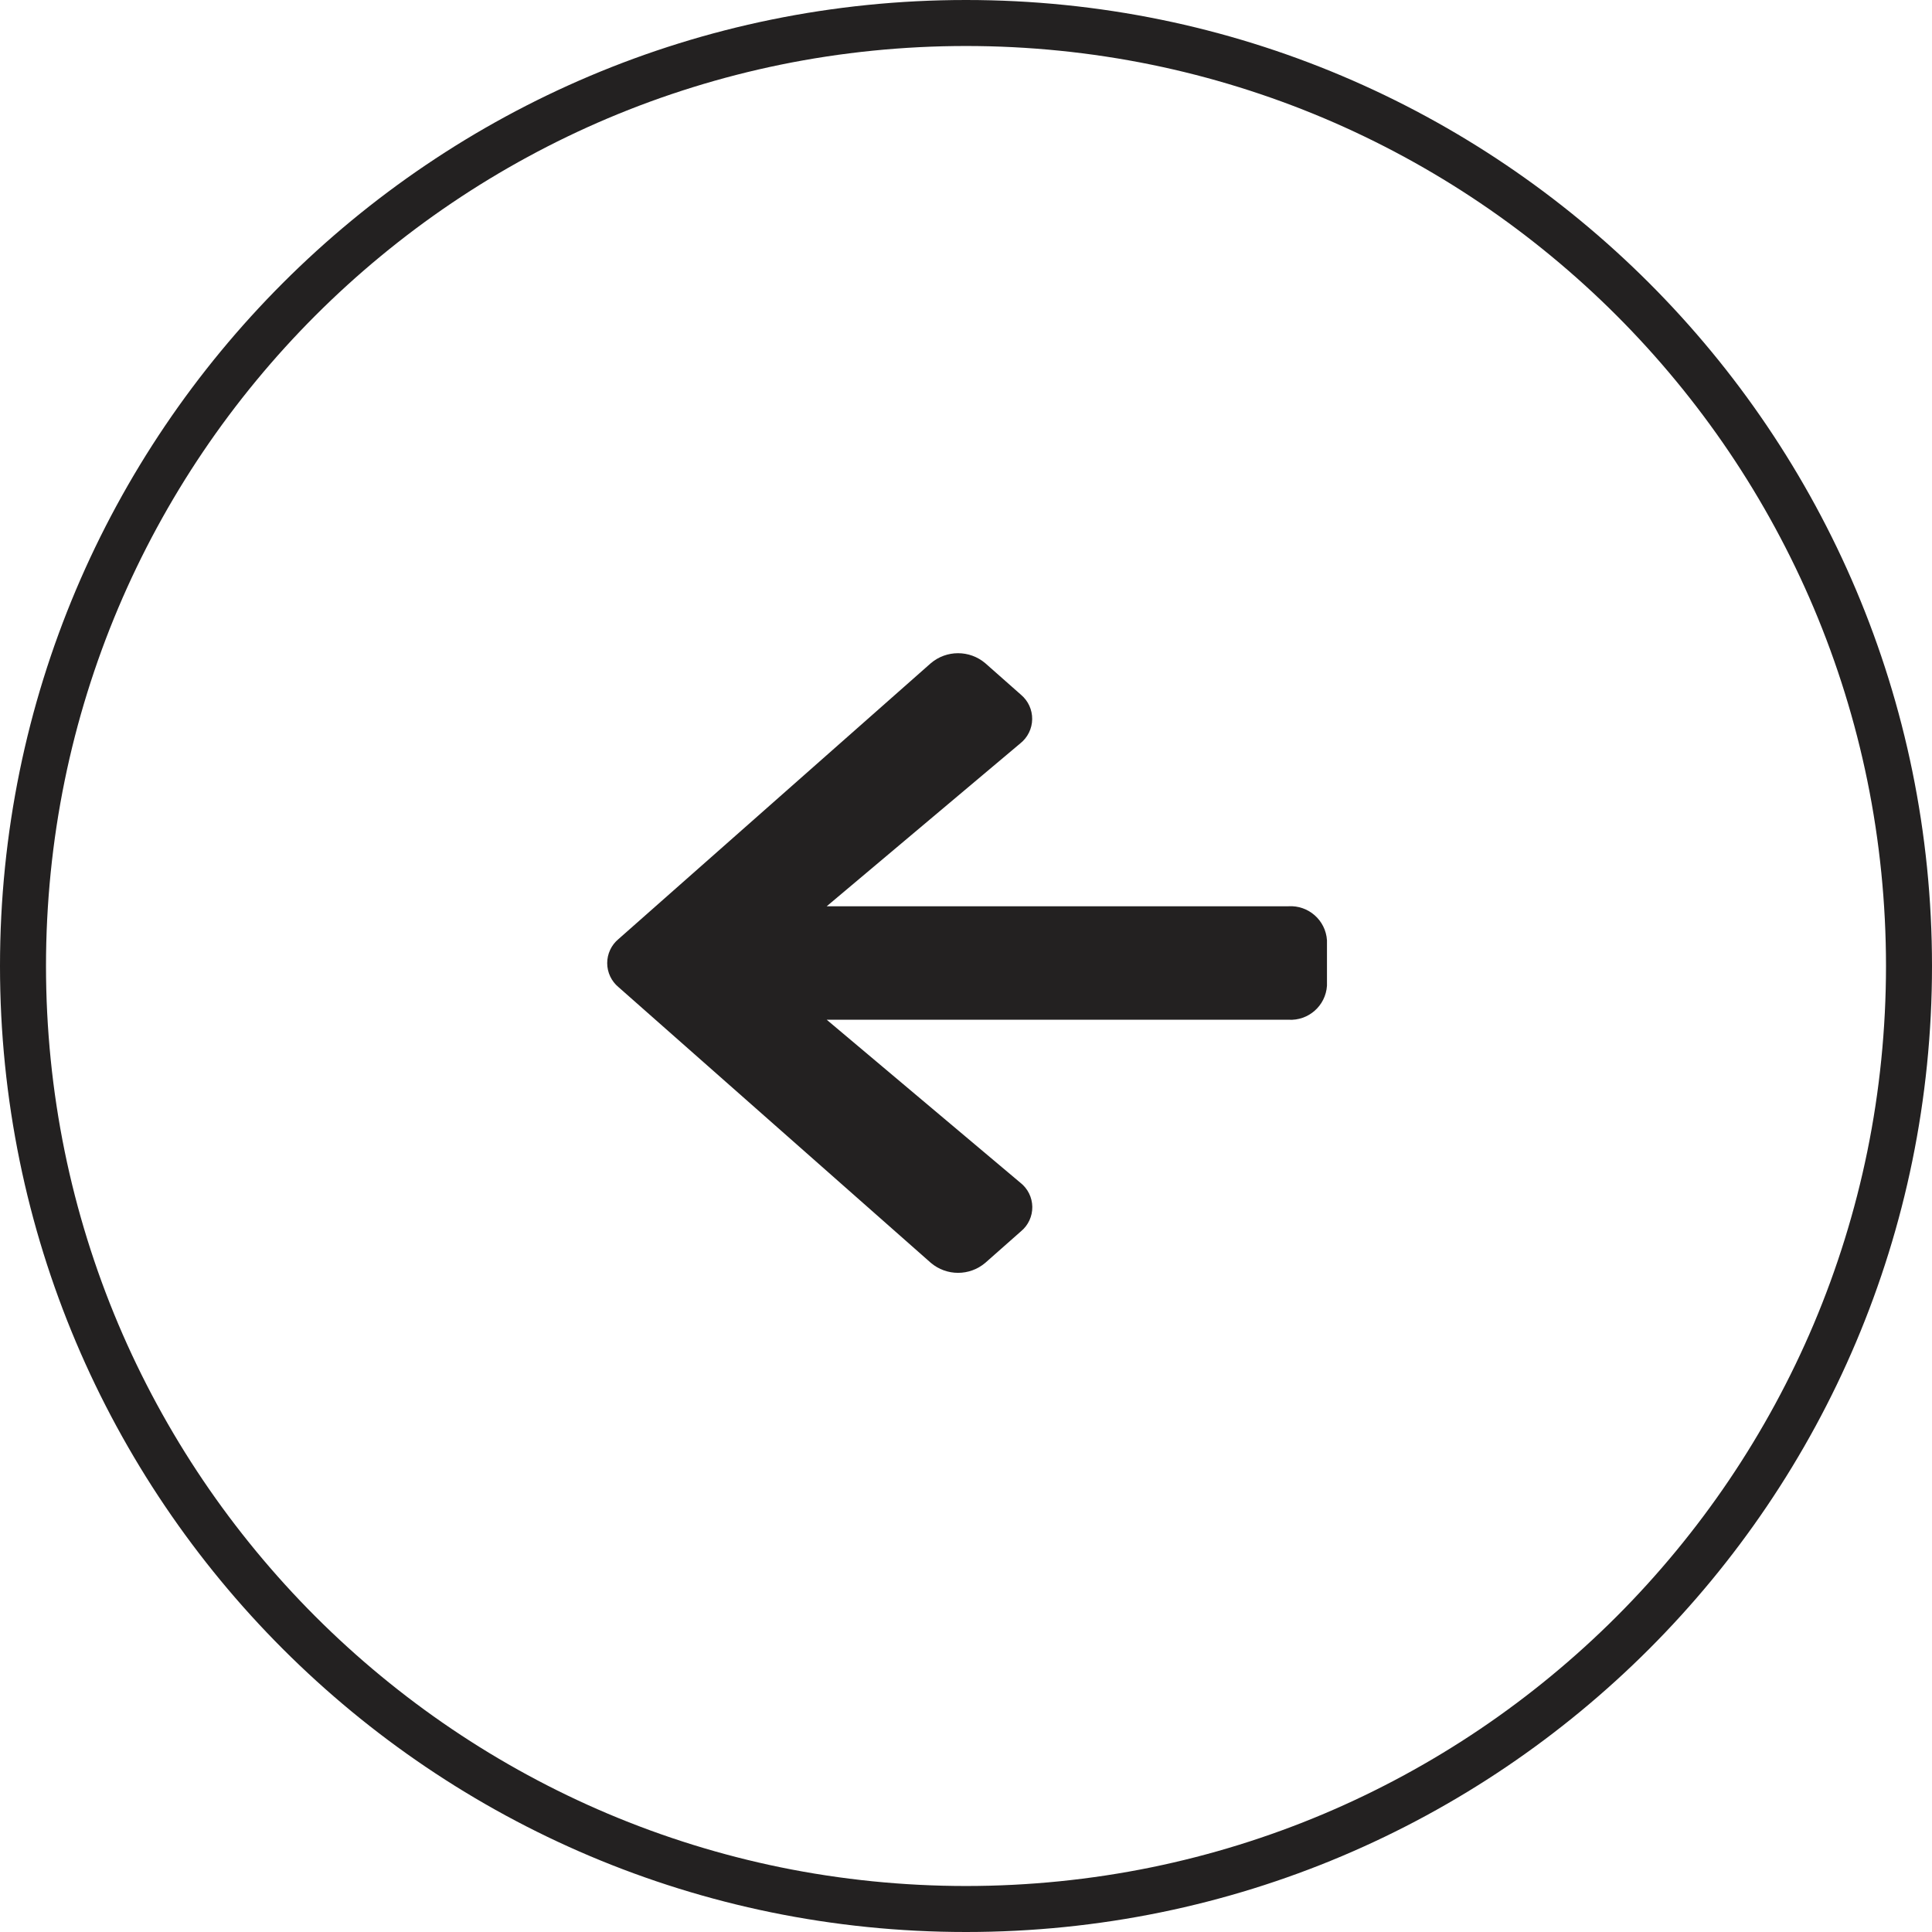
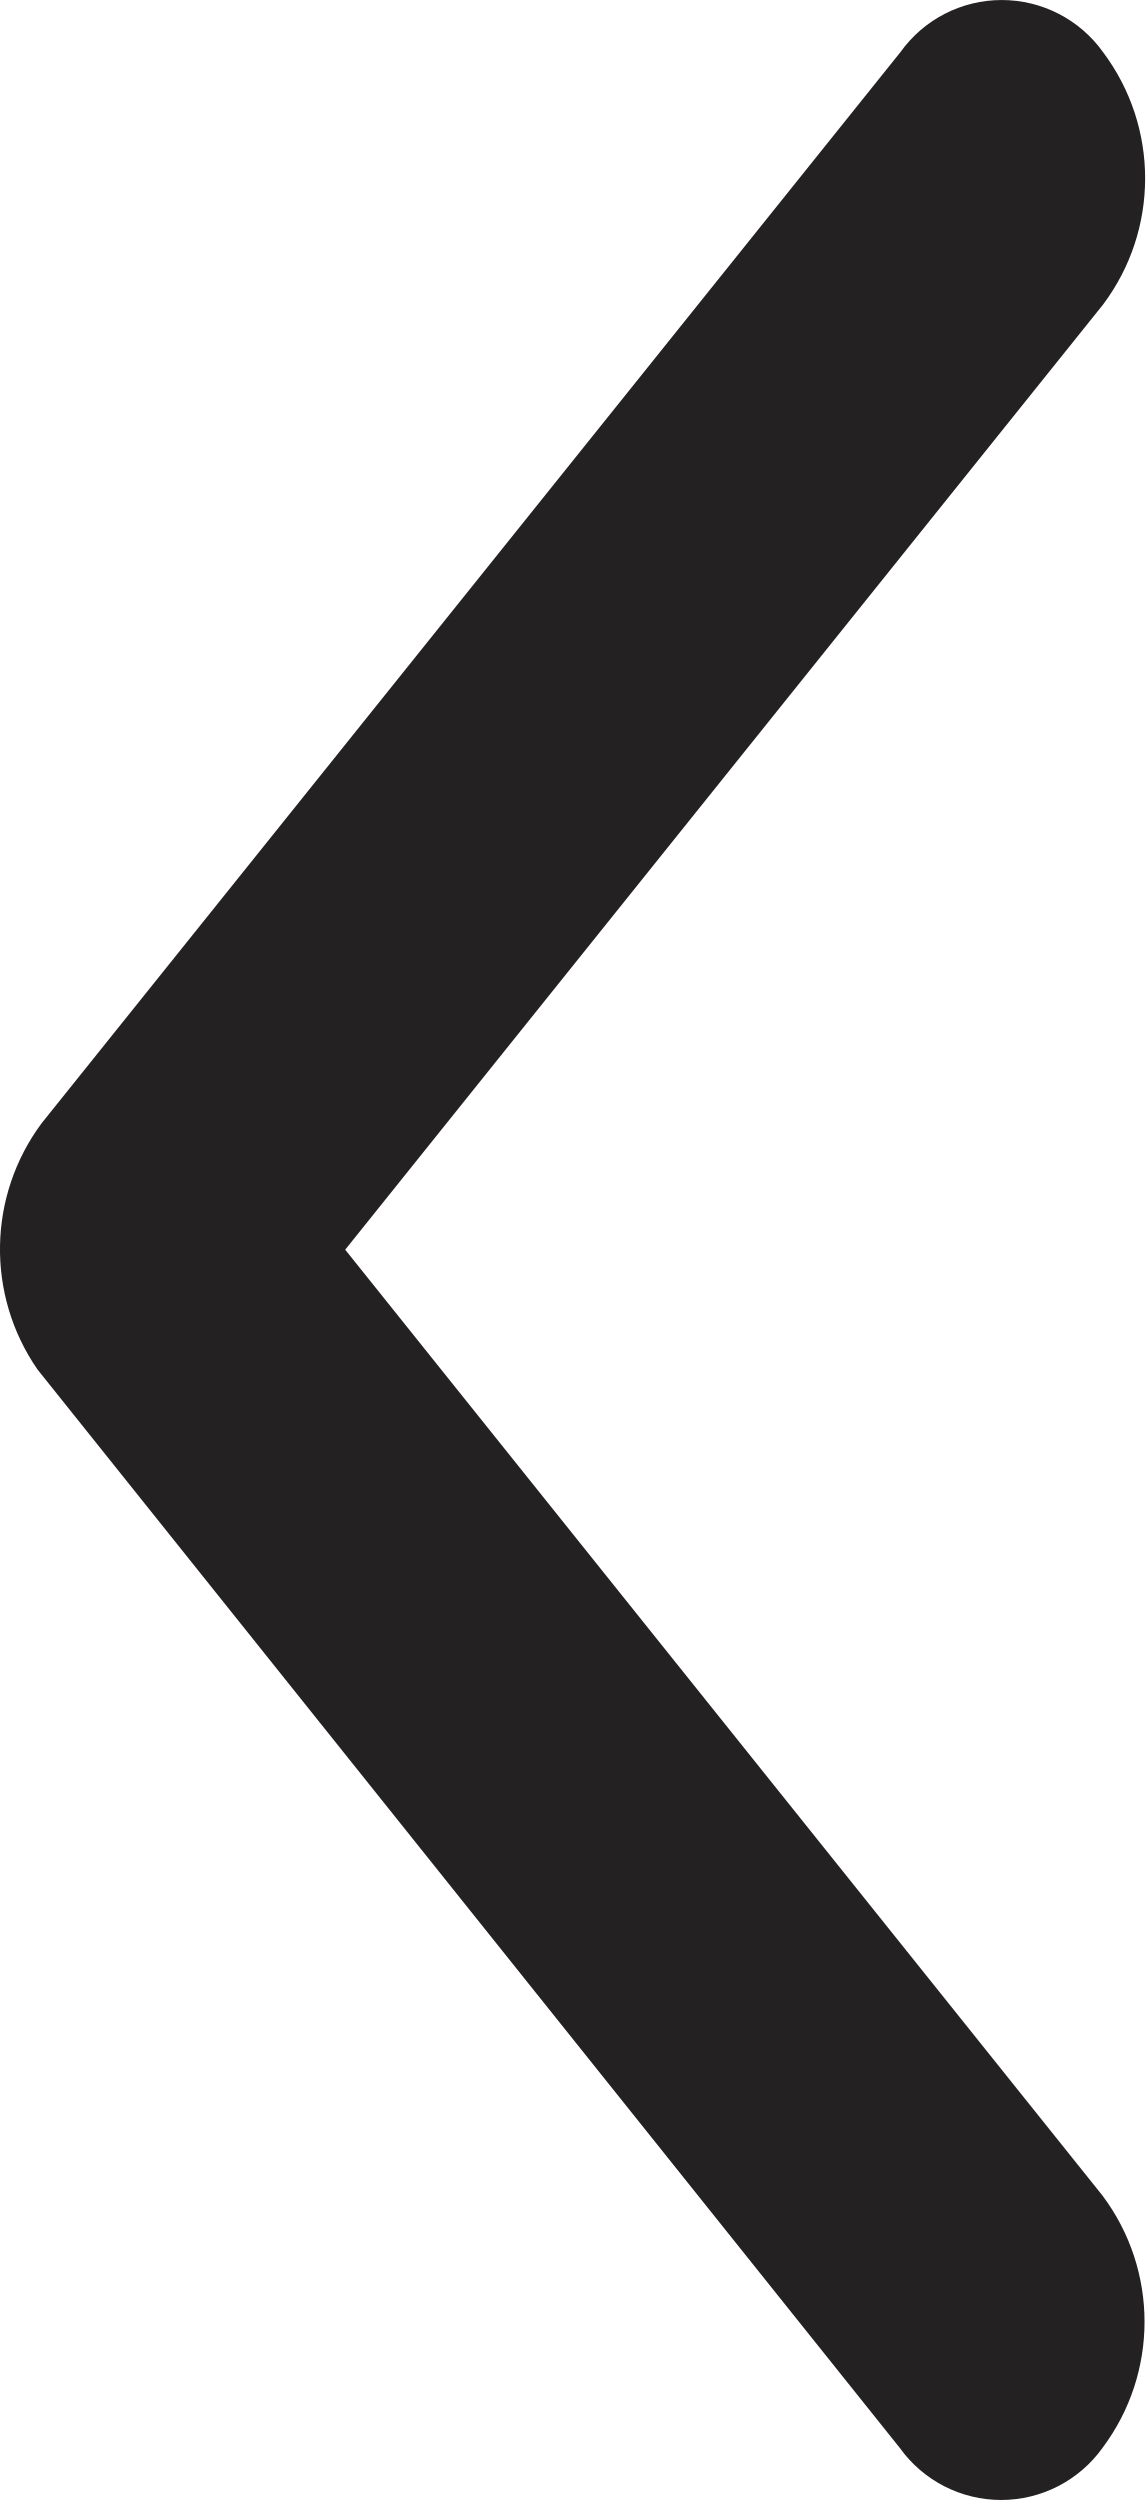
- <svg xmlns="http://www.w3.org/2000/svg" width="210" height="210" viewBox="0 0 210 210">
-   <g id="Path_21" data-name="Path 21" fill="none">
-     <path d="M105,0A105,105,0,1,1,0,105,105,105,0,0,1,105,0Z" stroke="none" />
-     <path d="M 105 5 C 98.212 5 91.429 5.684 84.841 7.032 C 78.423 8.345 72.11 10.305 66.077 12.856 C 60.153 15.362 54.438 18.464 49.093 22.075 C 43.796 25.654 38.816 29.763 34.289 34.289 C 29.763 38.816 25.654 43.796 22.075 49.093 C 18.464 54.438 15.362 60.153 12.856 66.077 C 10.305 72.11 8.345 78.423 7.032 84.841 C 5.684 91.429 5 98.212 5 105 C 5 111.788 5.684 118.571 7.032 125.159 C 8.345 131.577 10.305 137.89 12.856 143.923 C 15.362 149.847 18.464 155.562 22.075 160.907 C 25.654 166.204 29.763 171.184 34.289 175.711 C 38.816 180.237 43.796 184.346 49.093 187.925 C 54.438 191.536 60.153 194.638 66.077 197.144 C 72.11 199.695 78.423 201.655 84.841 202.968 C 91.429 204.316 98.212 205 105 205 C 111.788 205 118.571 204.316 125.159 202.968 C 131.577 201.655 137.89 199.695 143.923 197.144 C 149.847 194.638 155.562 191.536 160.907 187.925 C 166.204 184.346 171.184 180.237 175.711 175.711 C 180.237 171.184 184.346 166.204 187.925 160.907 C 191.536 155.562 194.638 149.847 197.144 143.923 C 199.695 137.89 201.655 131.577 202.968 125.159 C 204.316 118.571 205 111.788 205 105 C 205 98.212 204.316 91.429 202.968 84.841 C 201.655 78.423 199.695 72.11 197.144 66.077 C 194.638 60.153 191.536 54.438 187.925 49.093 C 184.346 43.796 180.237 38.816 175.711 34.289 C 171.184 29.763 166.204 25.654 160.907 22.075 C 155.562 18.464 149.847 15.362 143.923 12.856 C 137.89 10.305 131.577 8.345 125.159 7.032 C 118.571 5.684 111.788 5 105 5 M 105 0 C 162.99 0 210 47.01 210 105 C 210 162.99 162.99 210 105 210 C 47.01 210 0 162.99 0 105 C 0 47.01 47.01 0 105 0 Z" stroke="none" fill="#232121" />
-   </g>
-   <path id="Icon_awesome-arrow-left" data-name="Icon awesome-arrow-left" d="M44.969,65.488l-3.876,3.424a4.572,4.572,0,0,1-5.919,0L1.228,38.945a3.391,3.391,0,0,1,0-5.228L35.173,3.735a4.572,4.572,0,0,1,5.919,0l3.876,3.424a3.411,3.411,0,0,1-.07,5.29L23.858,30.154H74.042a3.959,3.959,0,0,1,4.191,3.7v4.935a3.959,3.959,0,0,1-4.191,3.7H23.858L44.9,60.2A3.389,3.389,0,0,1,44.969,65.488Z" transform="translate(66.003 68.353)" fill="#232121" />
+ <svg xmlns="http://www.w3.org/2000/svg" width="32.305" height="70.524" viewBox="0 0 32.305 70.524">
+   <path id="Icon_ionic-ios-arrow-back" data-name="Icon ionic-ios-arrow-back" d="M20.989,41.447l21.38-26.663a5.932,5.932,0,0,0,0-7.117,3.513,3.513,0,0,0-5.719,0L12.427,37.878a5.965,5.965,0,0,0-.118,6.949L36.633,75.248a3.517,3.517,0,0,0,5.719,0,5.932,5.932,0,0,0,0-7.117Z" transform="translate(-11.251 -6.194)" fill="#232121" />
</svg>
